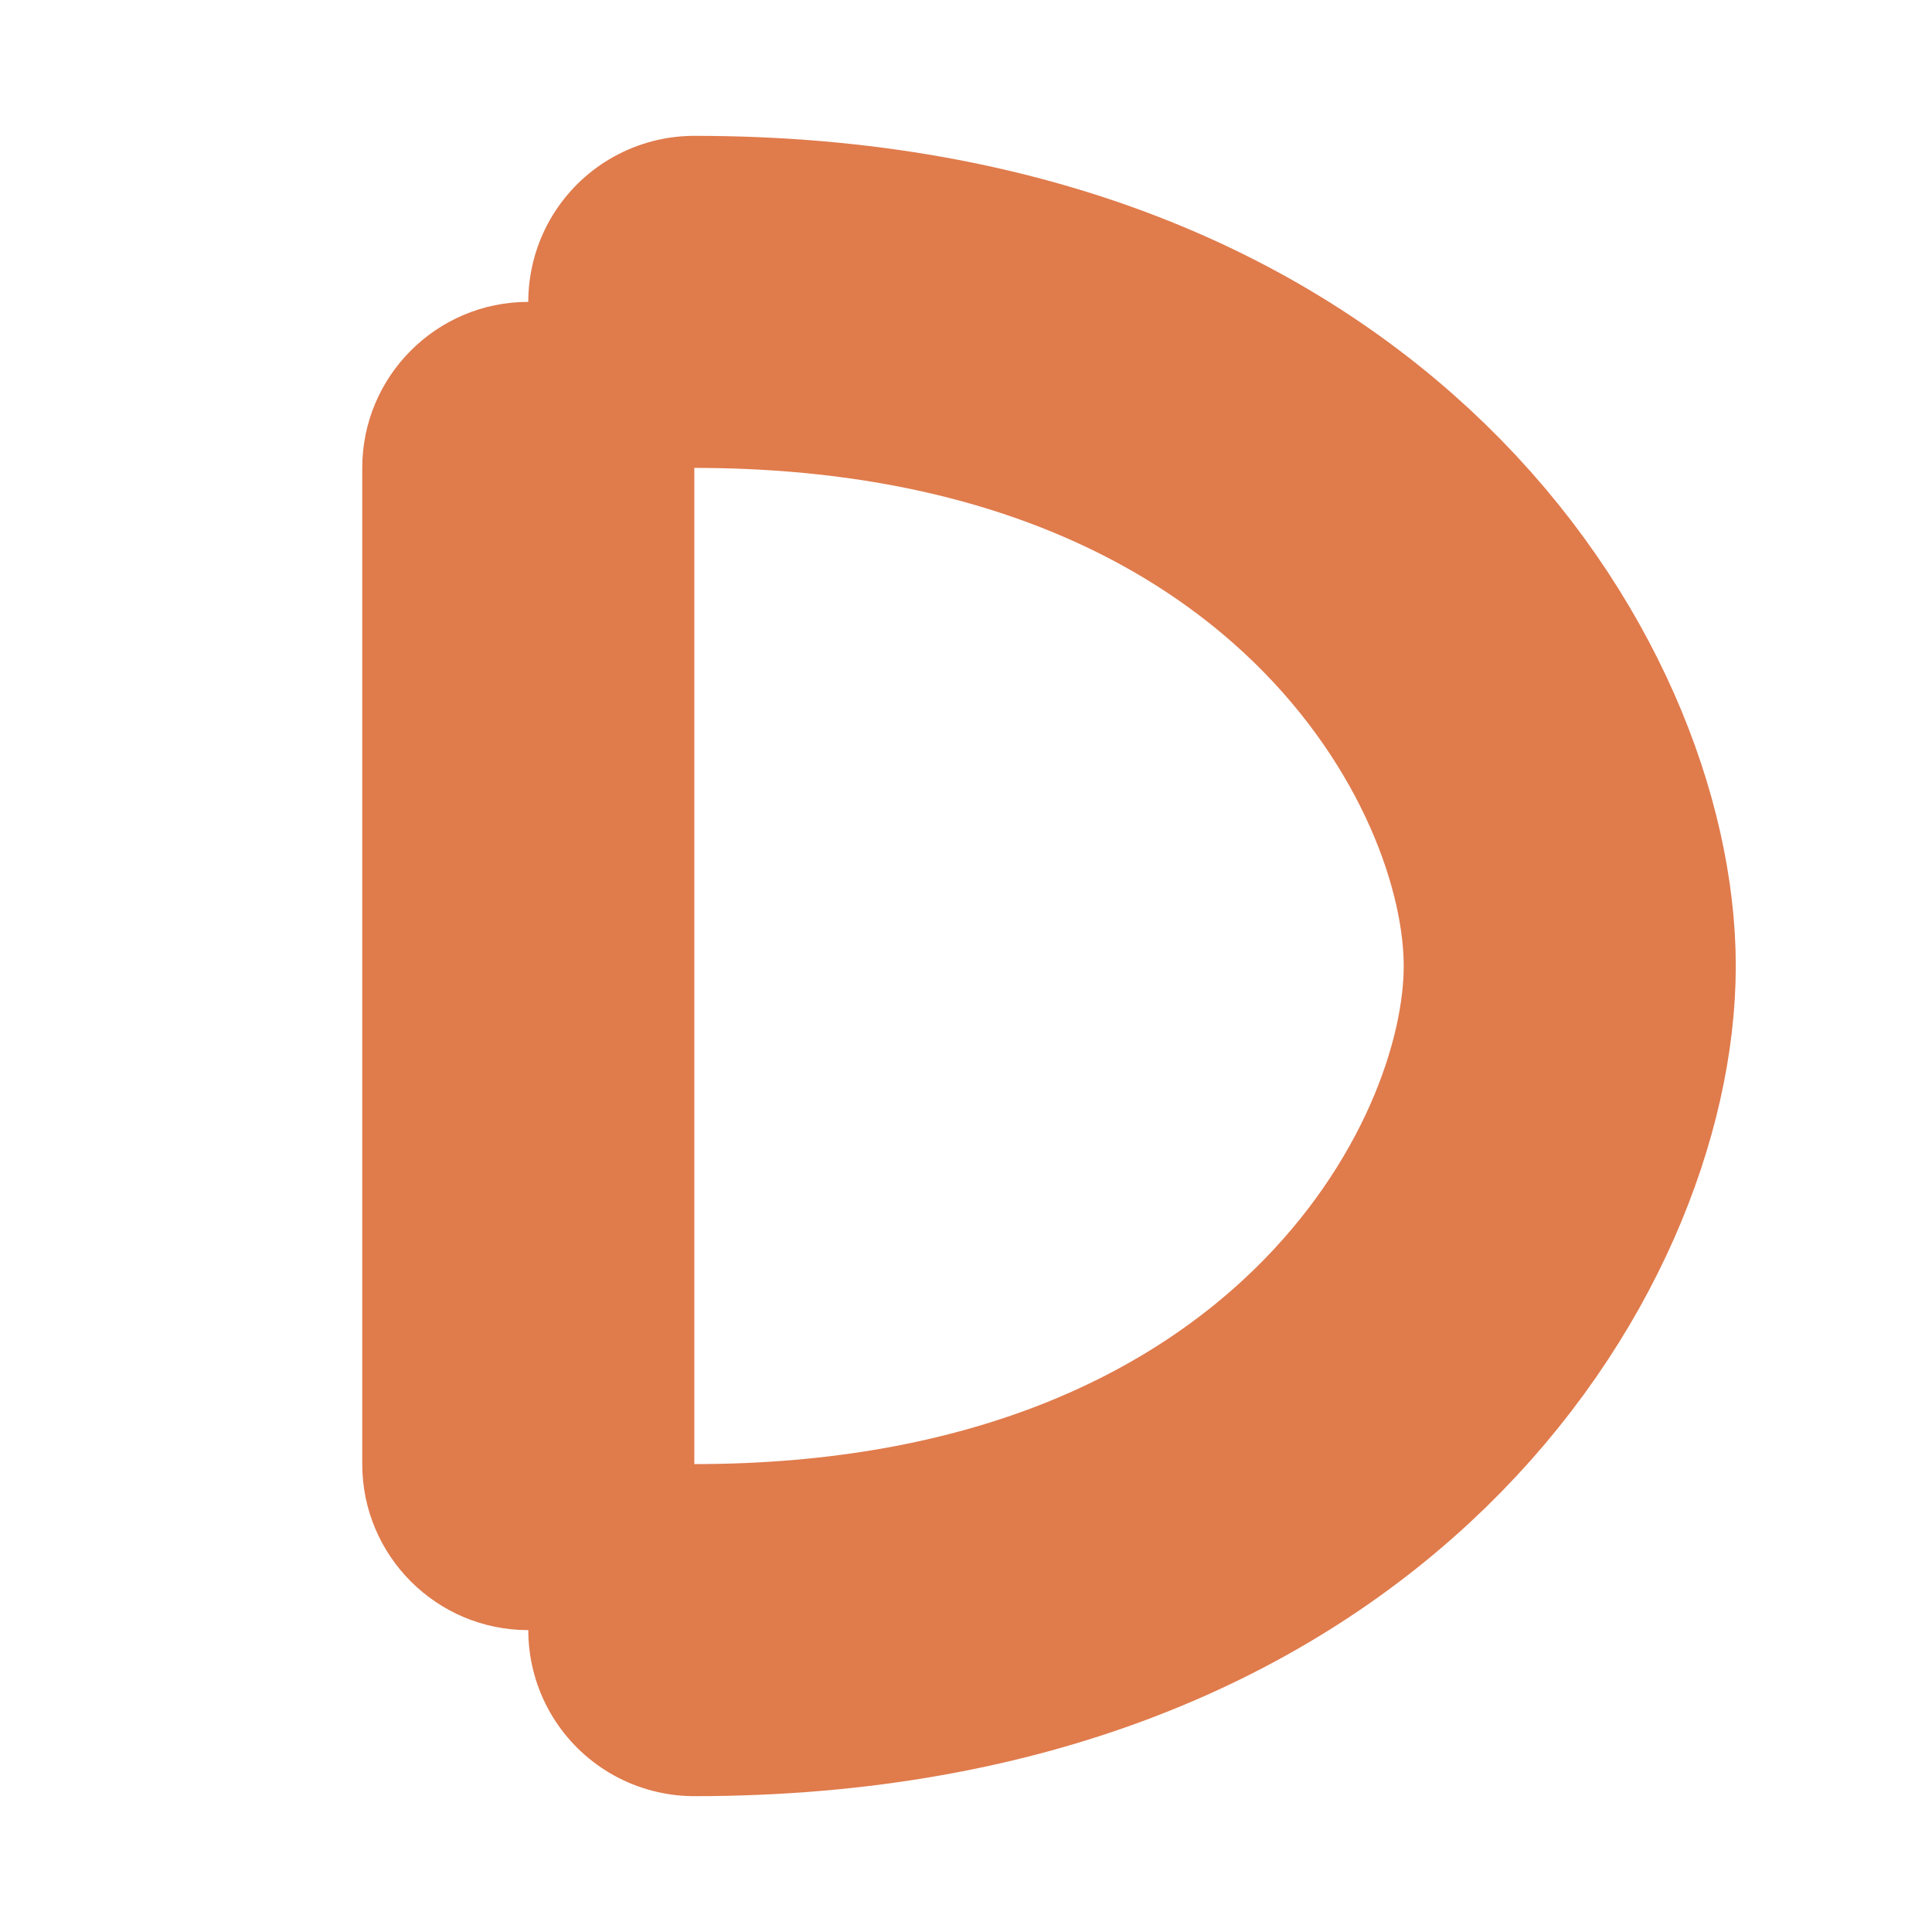
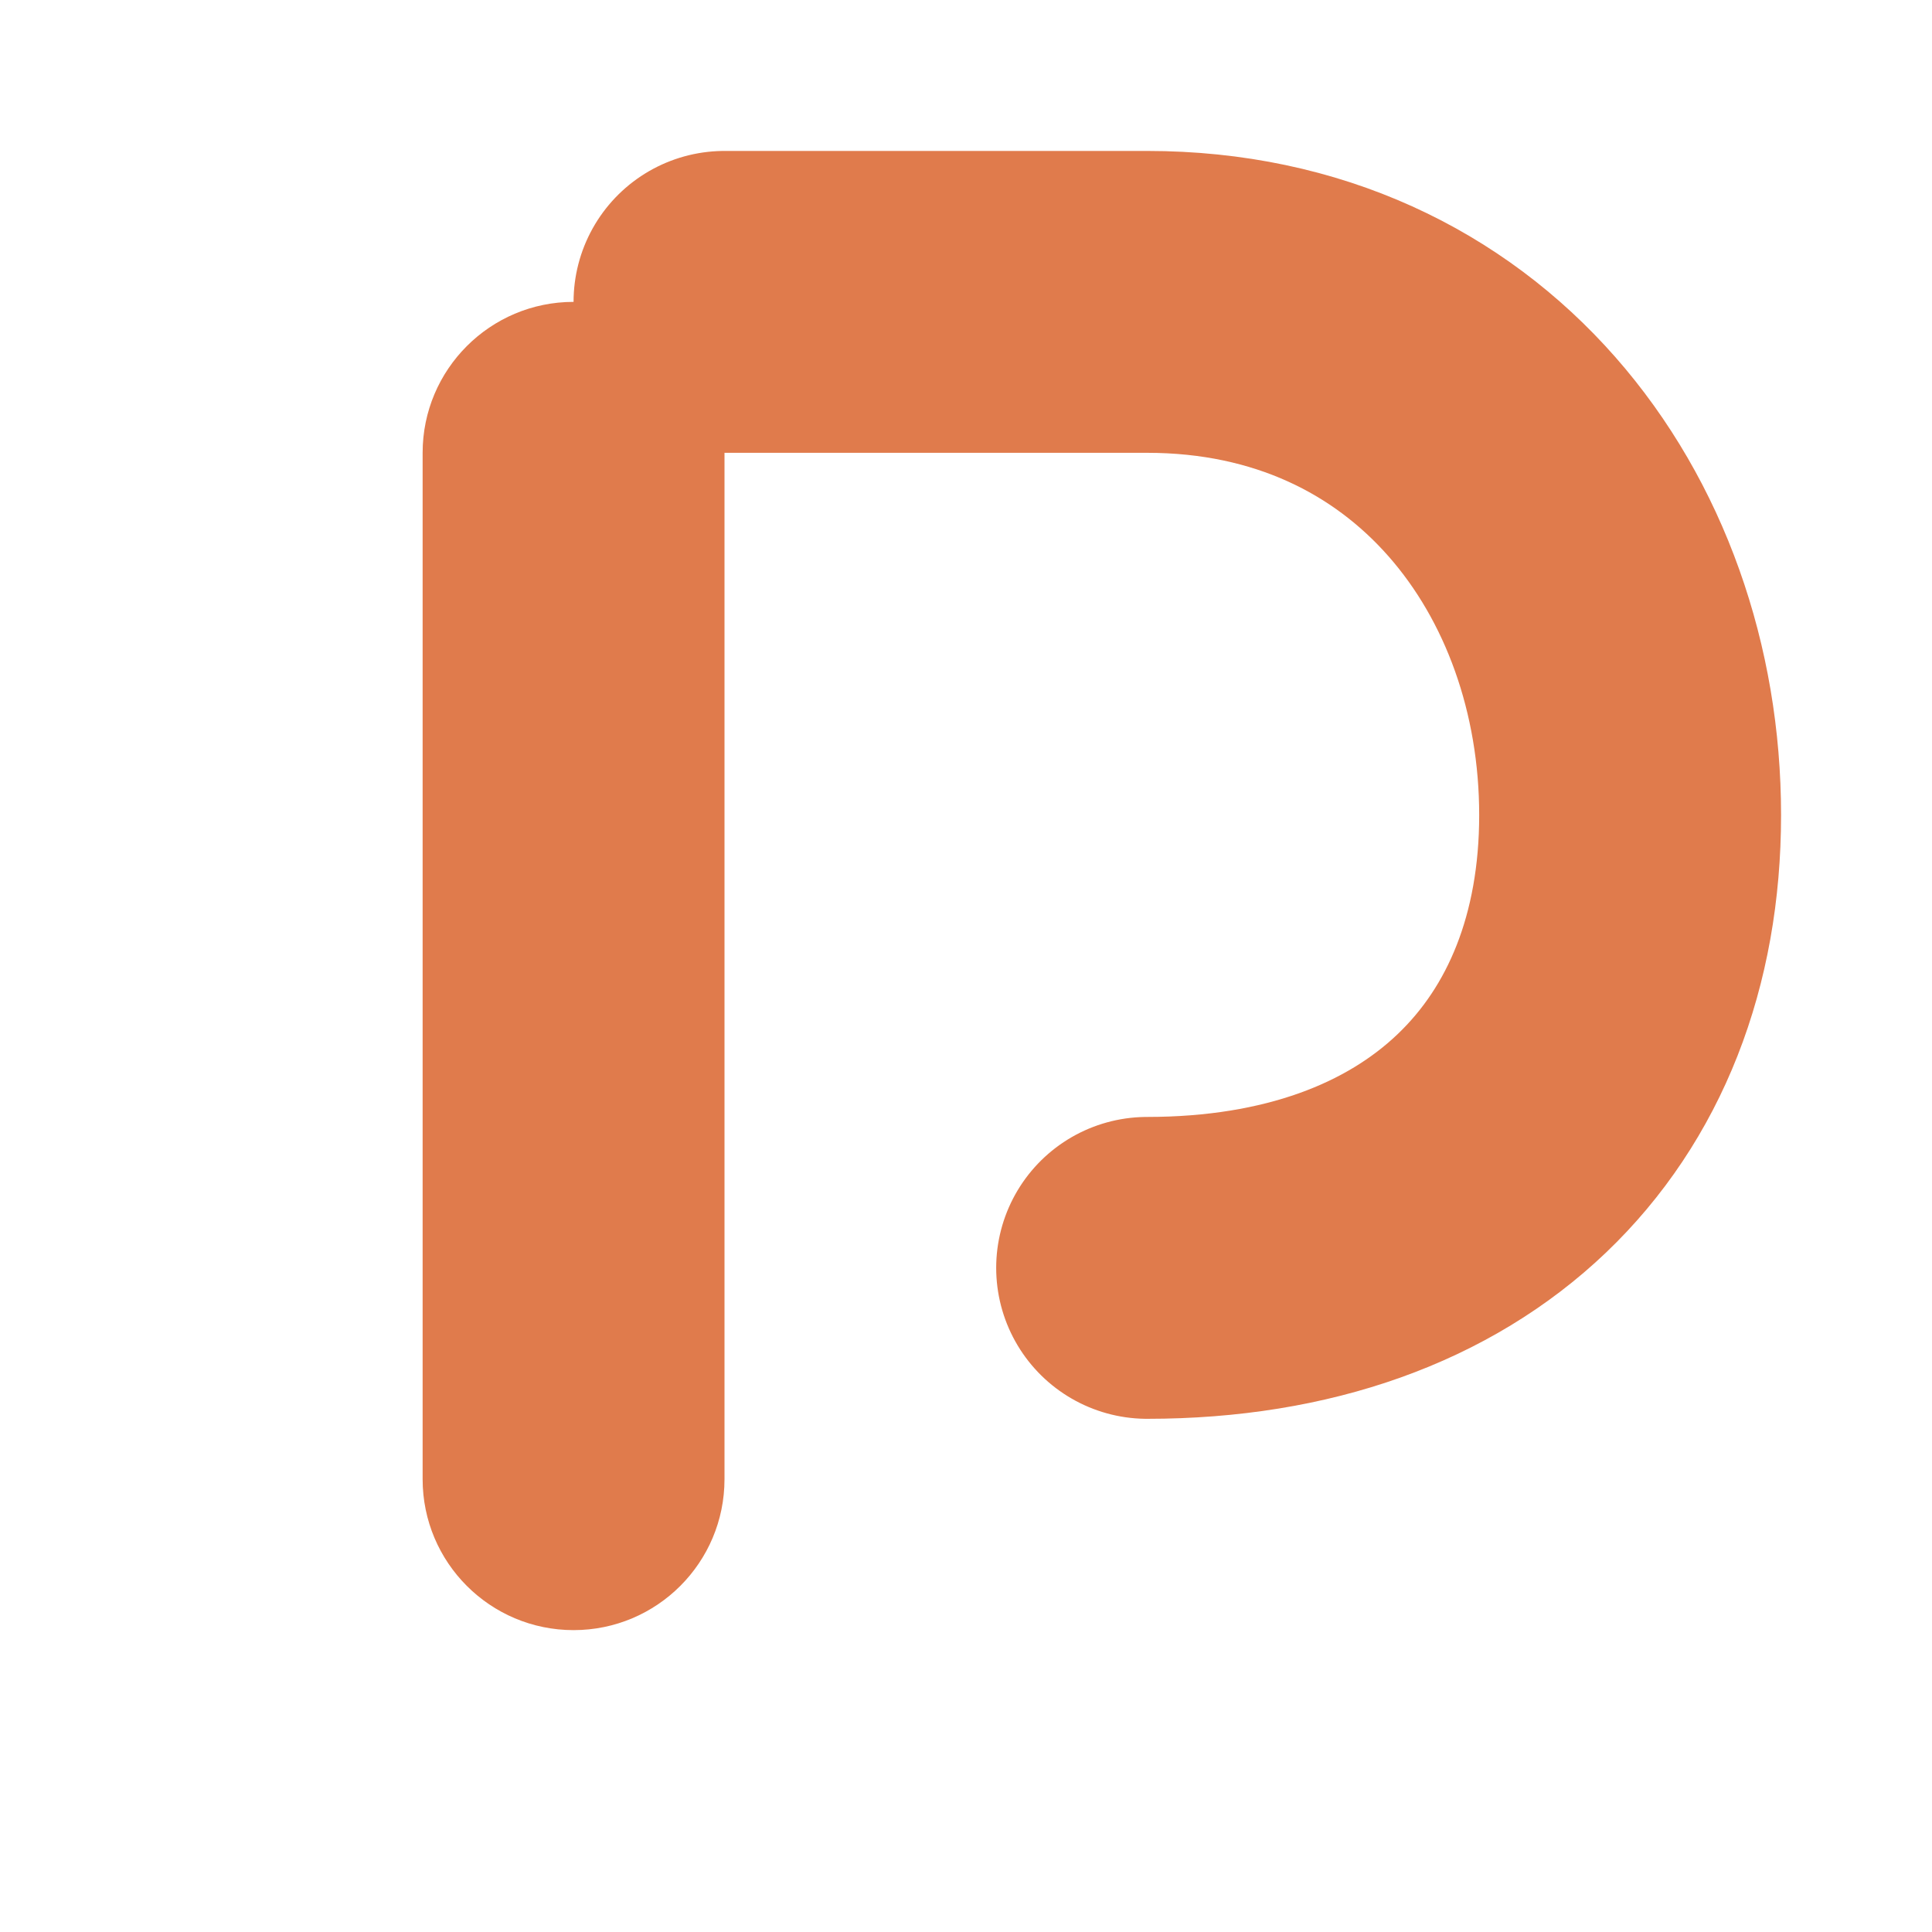
<svg xmlns="http://www.w3.org/2000/svg" viewBox="0 0 32 32" fill="none">
-   <rect x="6" y="5" width="5.5" height="22" rx="2.75" fill="#E07B4C" />
-   <path d="M 11.5 5 C 22 5 26 12 26 16 C 26 20 22 27 11.5 27" stroke="#E07B4C" stroke-width="5.5" stroke-linecap="round" fill="none" />
+   <rect x="7" y="5" width="5" height="22" rx="2.5" fill="#E07B4C" />
+   <path d="M 12 5 H 19 C 24 5 27 9 27 13.5 C 27 18 24 21 19 21" stroke="#E07B4C" stroke-width="5" stroke-linecap="round" stroke-linejoin="round" />
</svg>
